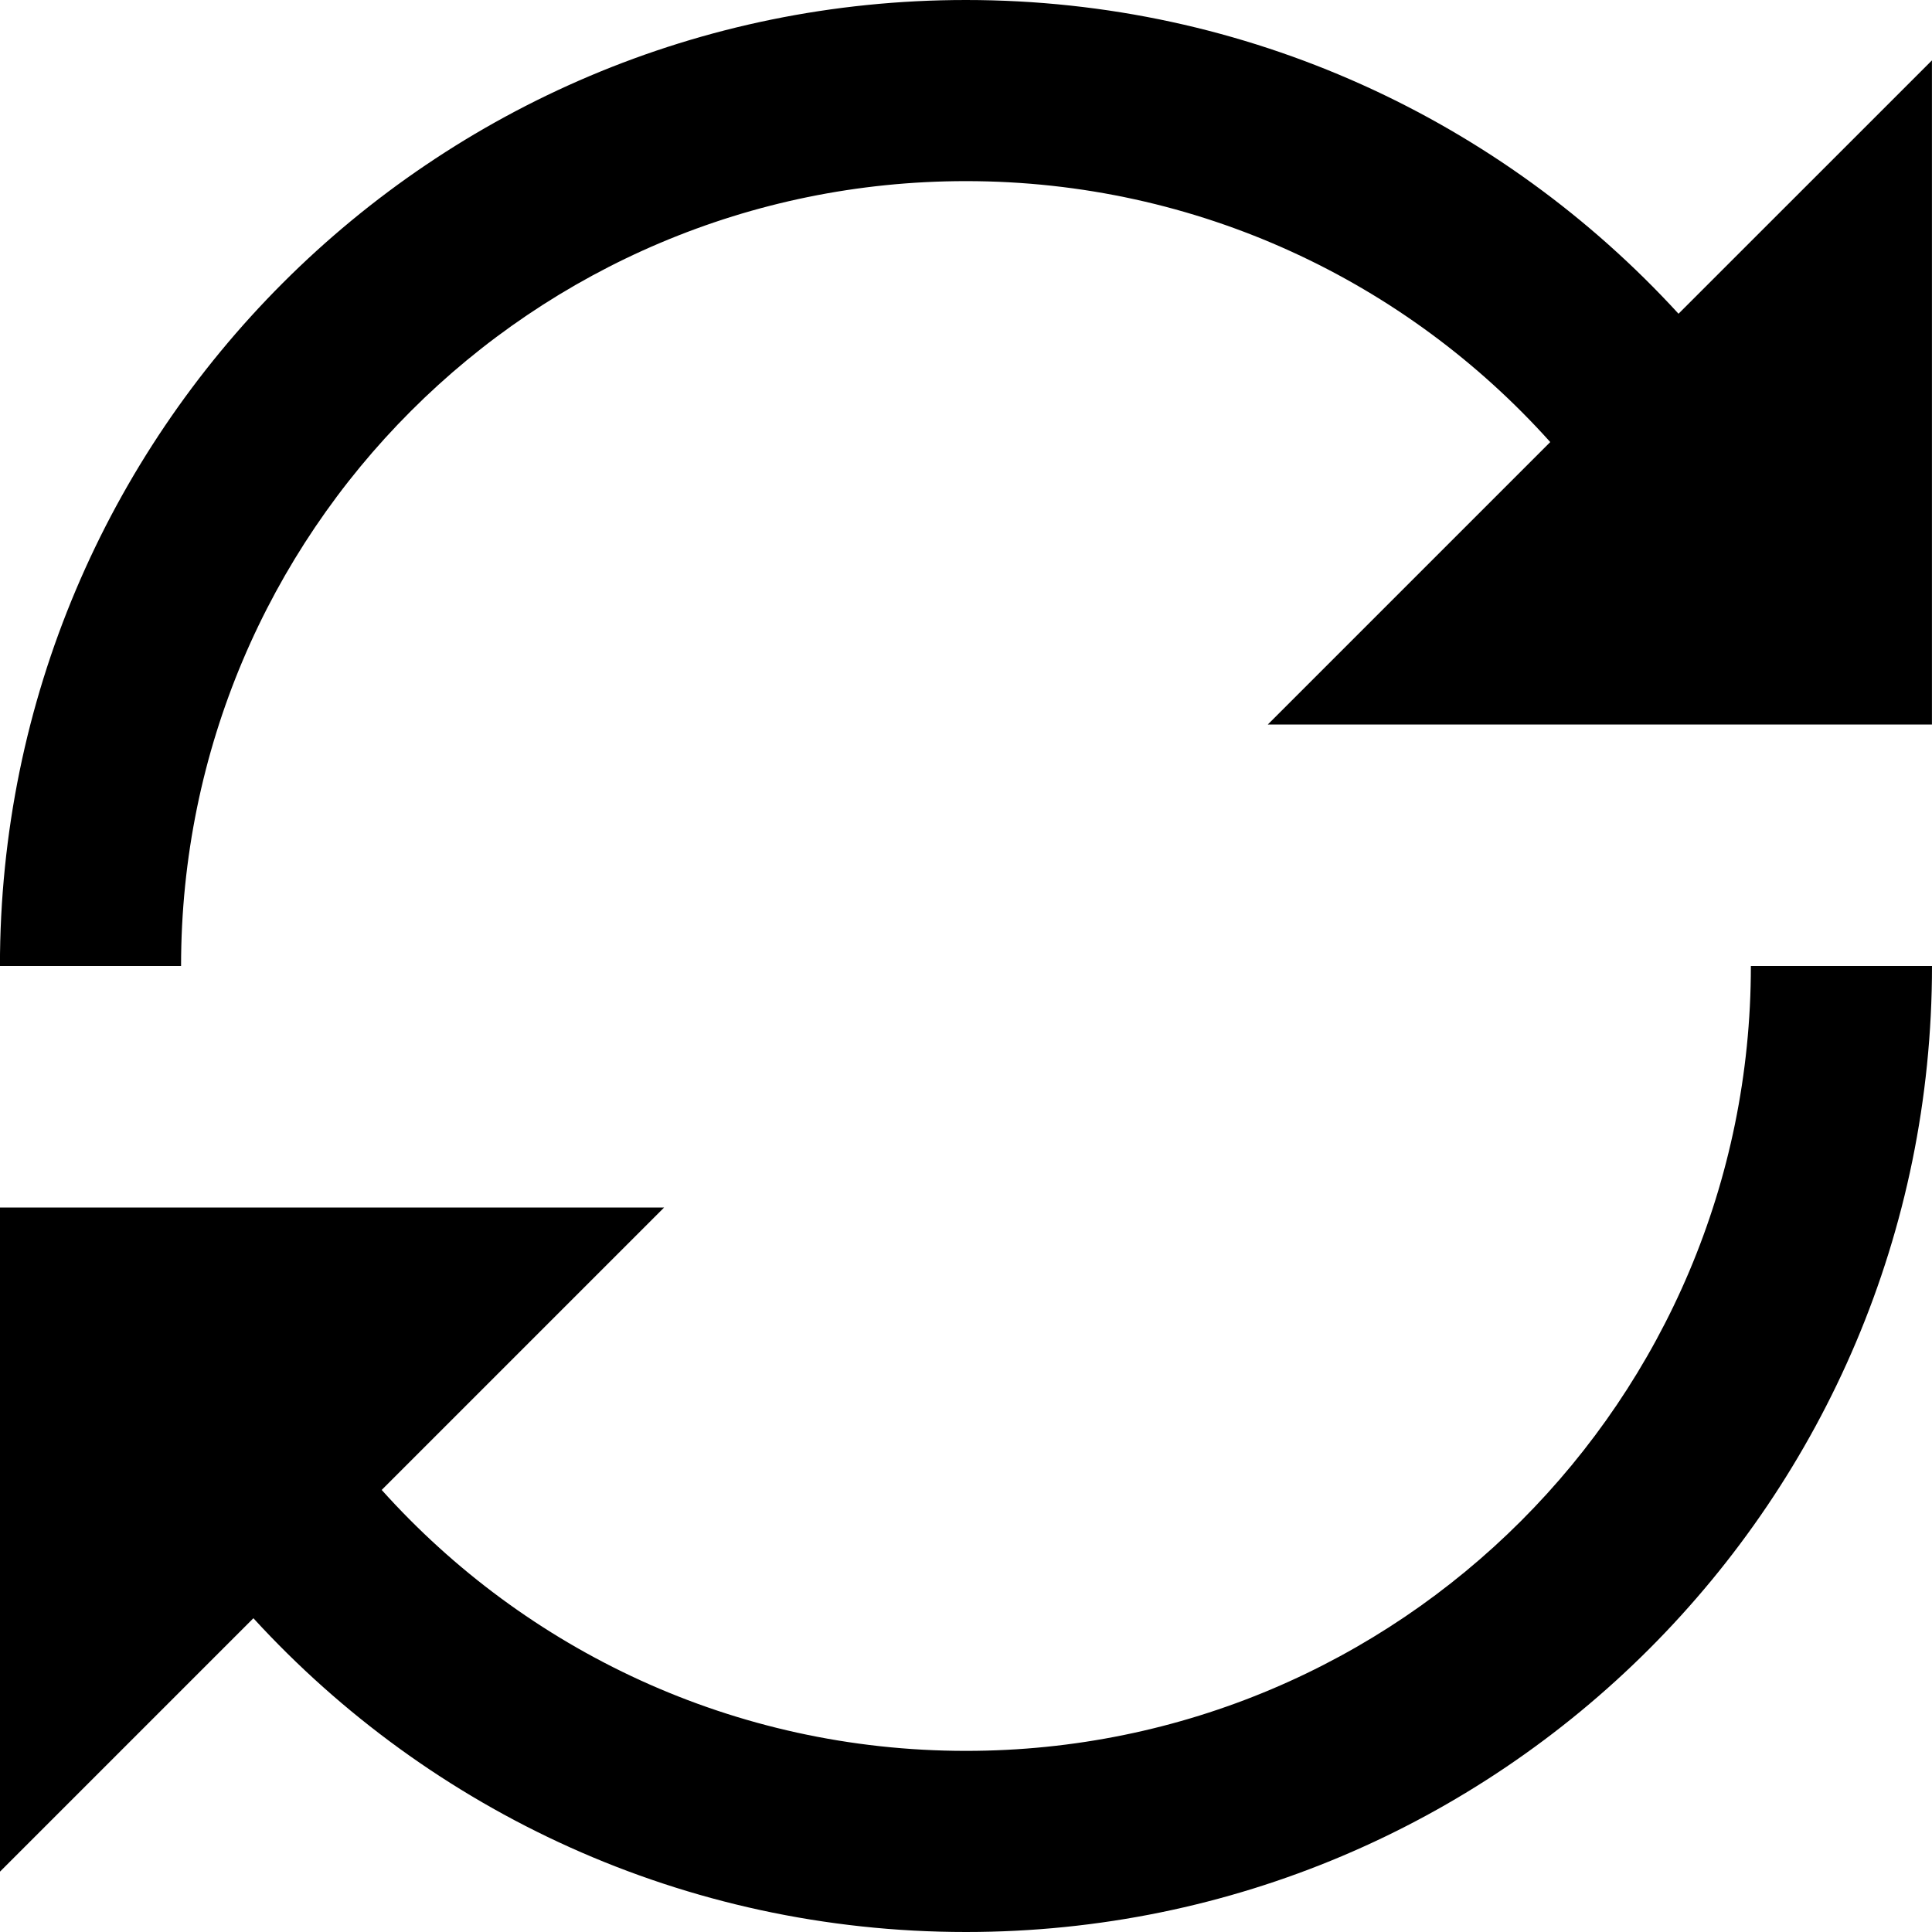
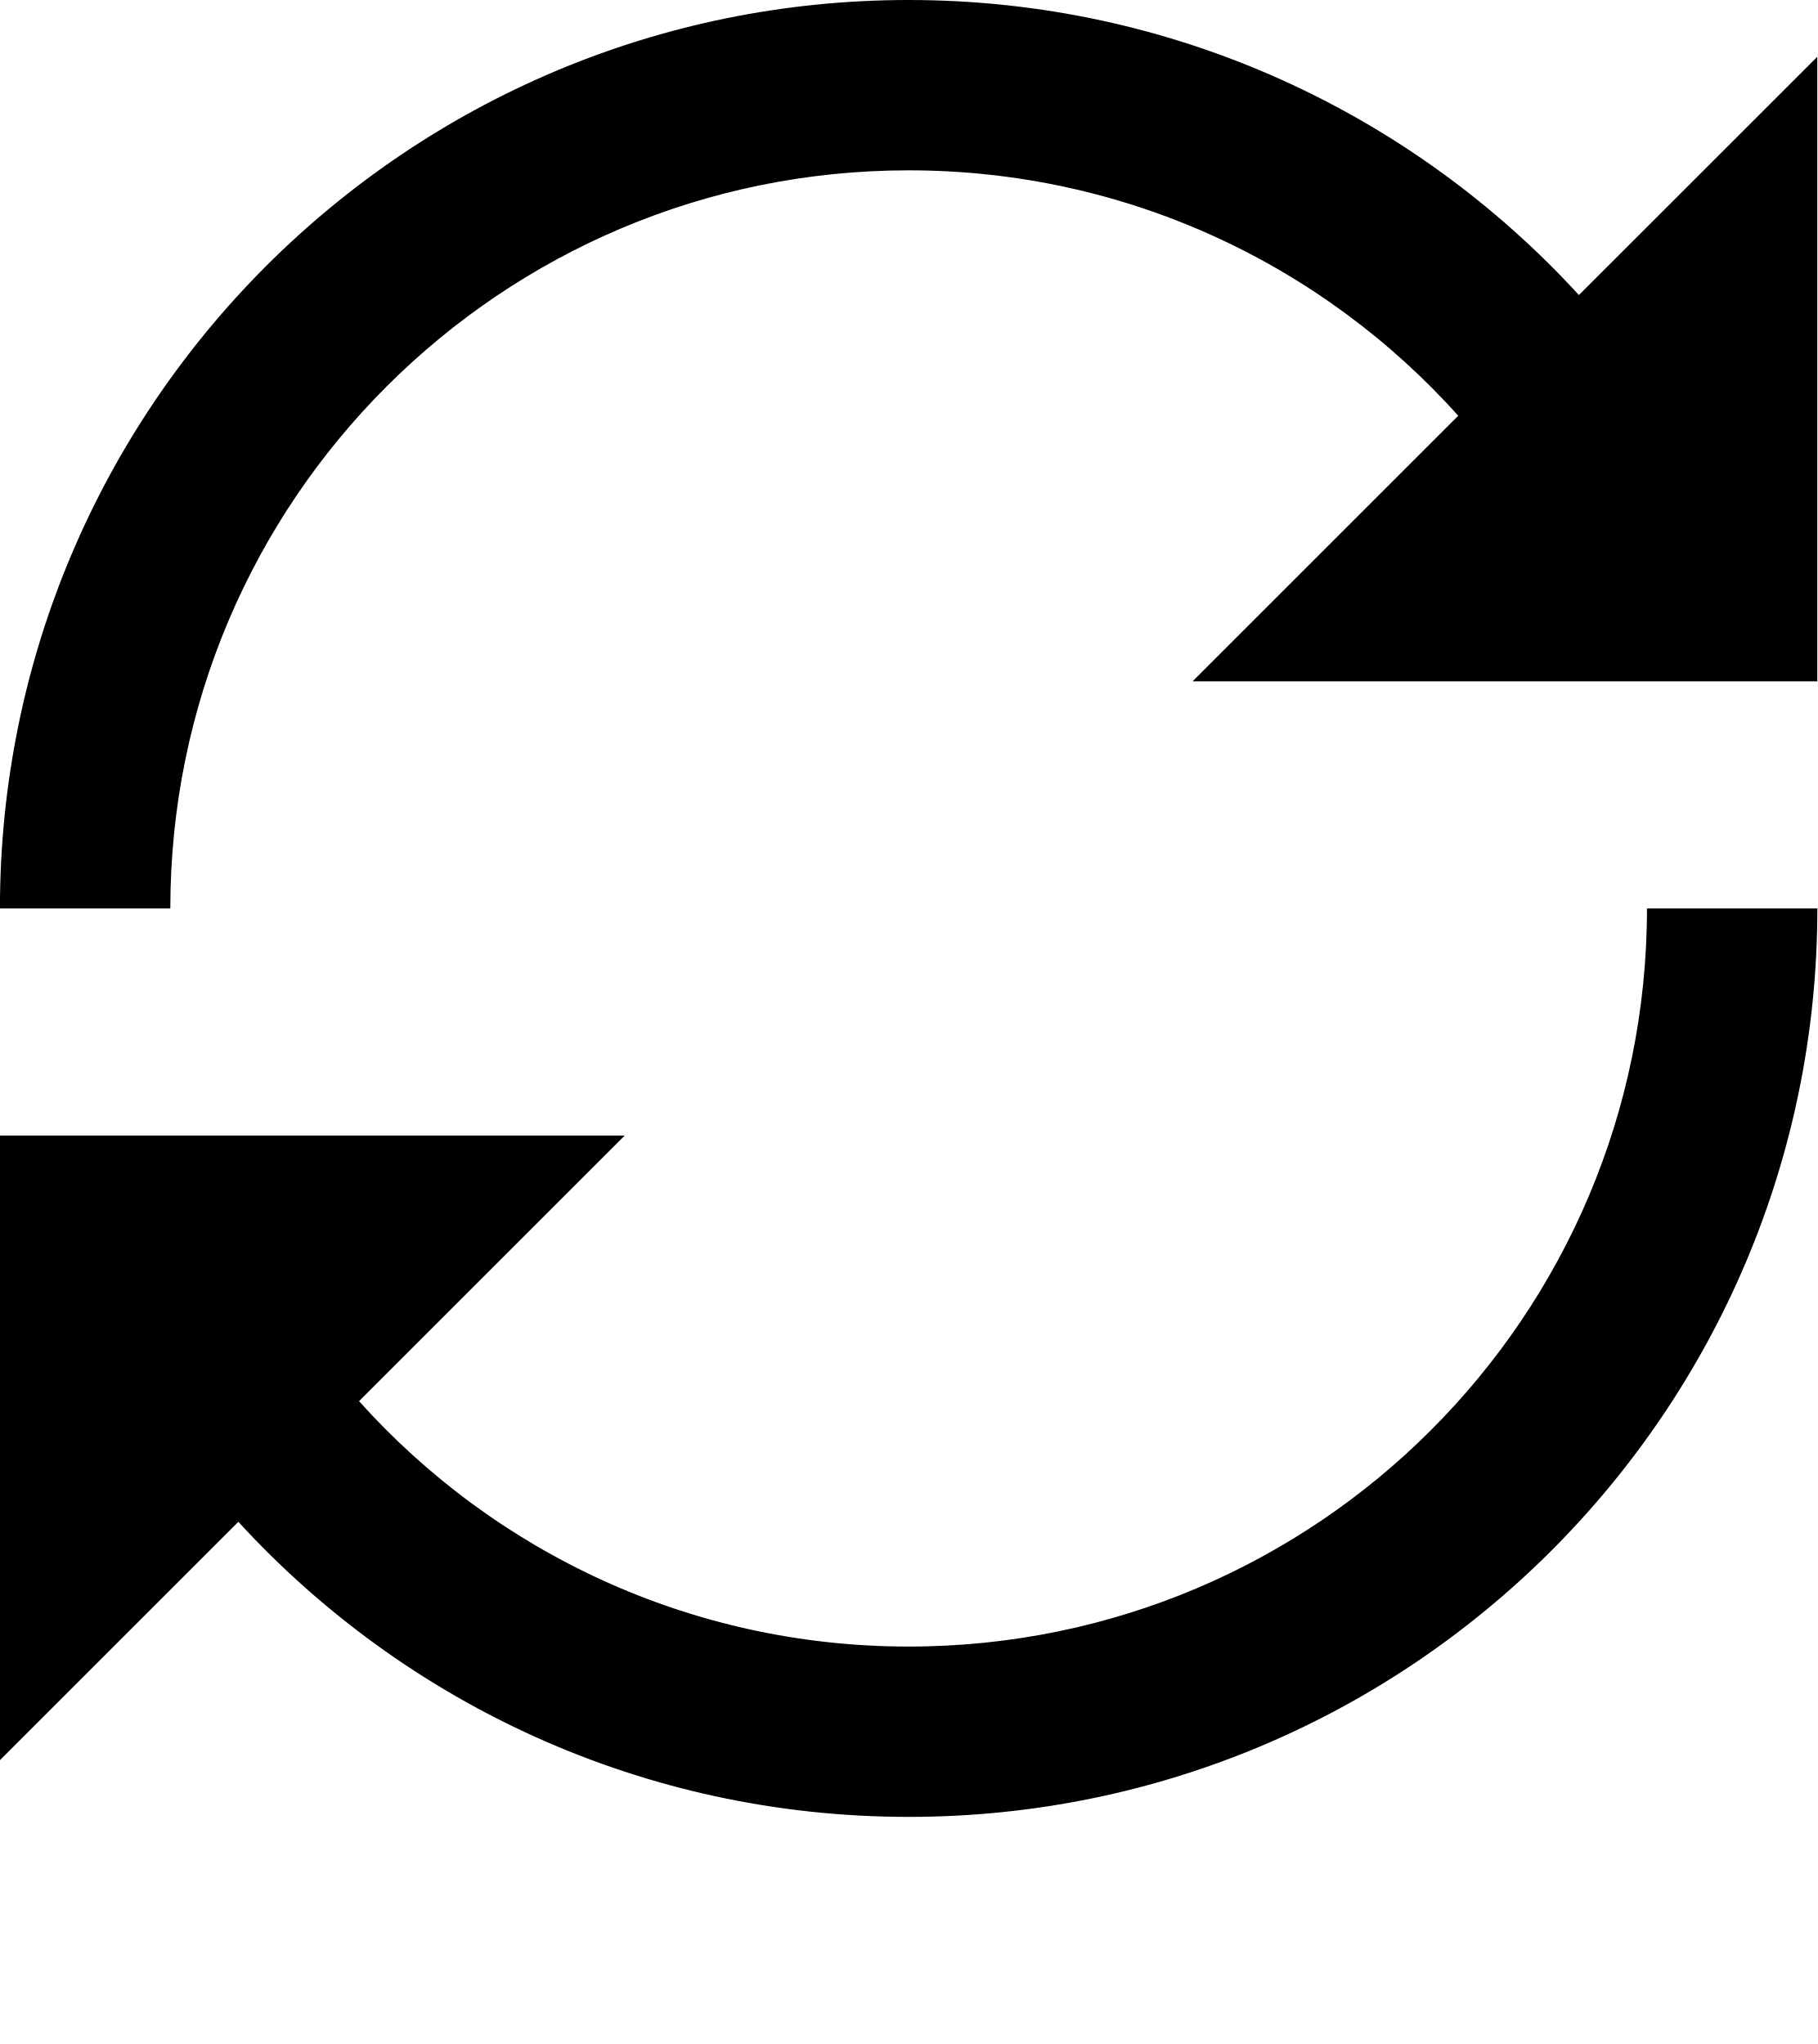
- <svg xmlns="http://www.w3.org/2000/svg" viewBox="0 0 32 32">
+ <svg xmlns="http://www.w3.org/2000/svg" viewBox="0 0 32 36">
  <path d="M27.802 5.197c-2.925-3.194-7.13-5.197-11.803-5.197-8.837 0-16 7.163-16 16h3c0-7.18 5.82-13 13-13 3.844 0 7.298 1.669 9.678 4.322l-4.678 4.678h11v-11l-4.198 4.197z" />
  <path d="M29 16c0 7.18-5.82 13-13 13-3.844 0-7.298-1.669-9.678-4.322l4.678-4.678h-11v11l4.197-4.197c2.925 3.194 7.13 5.197 11.803 5.197 8.837 0 16-7.163 16-16h-3z" />
</svg>
